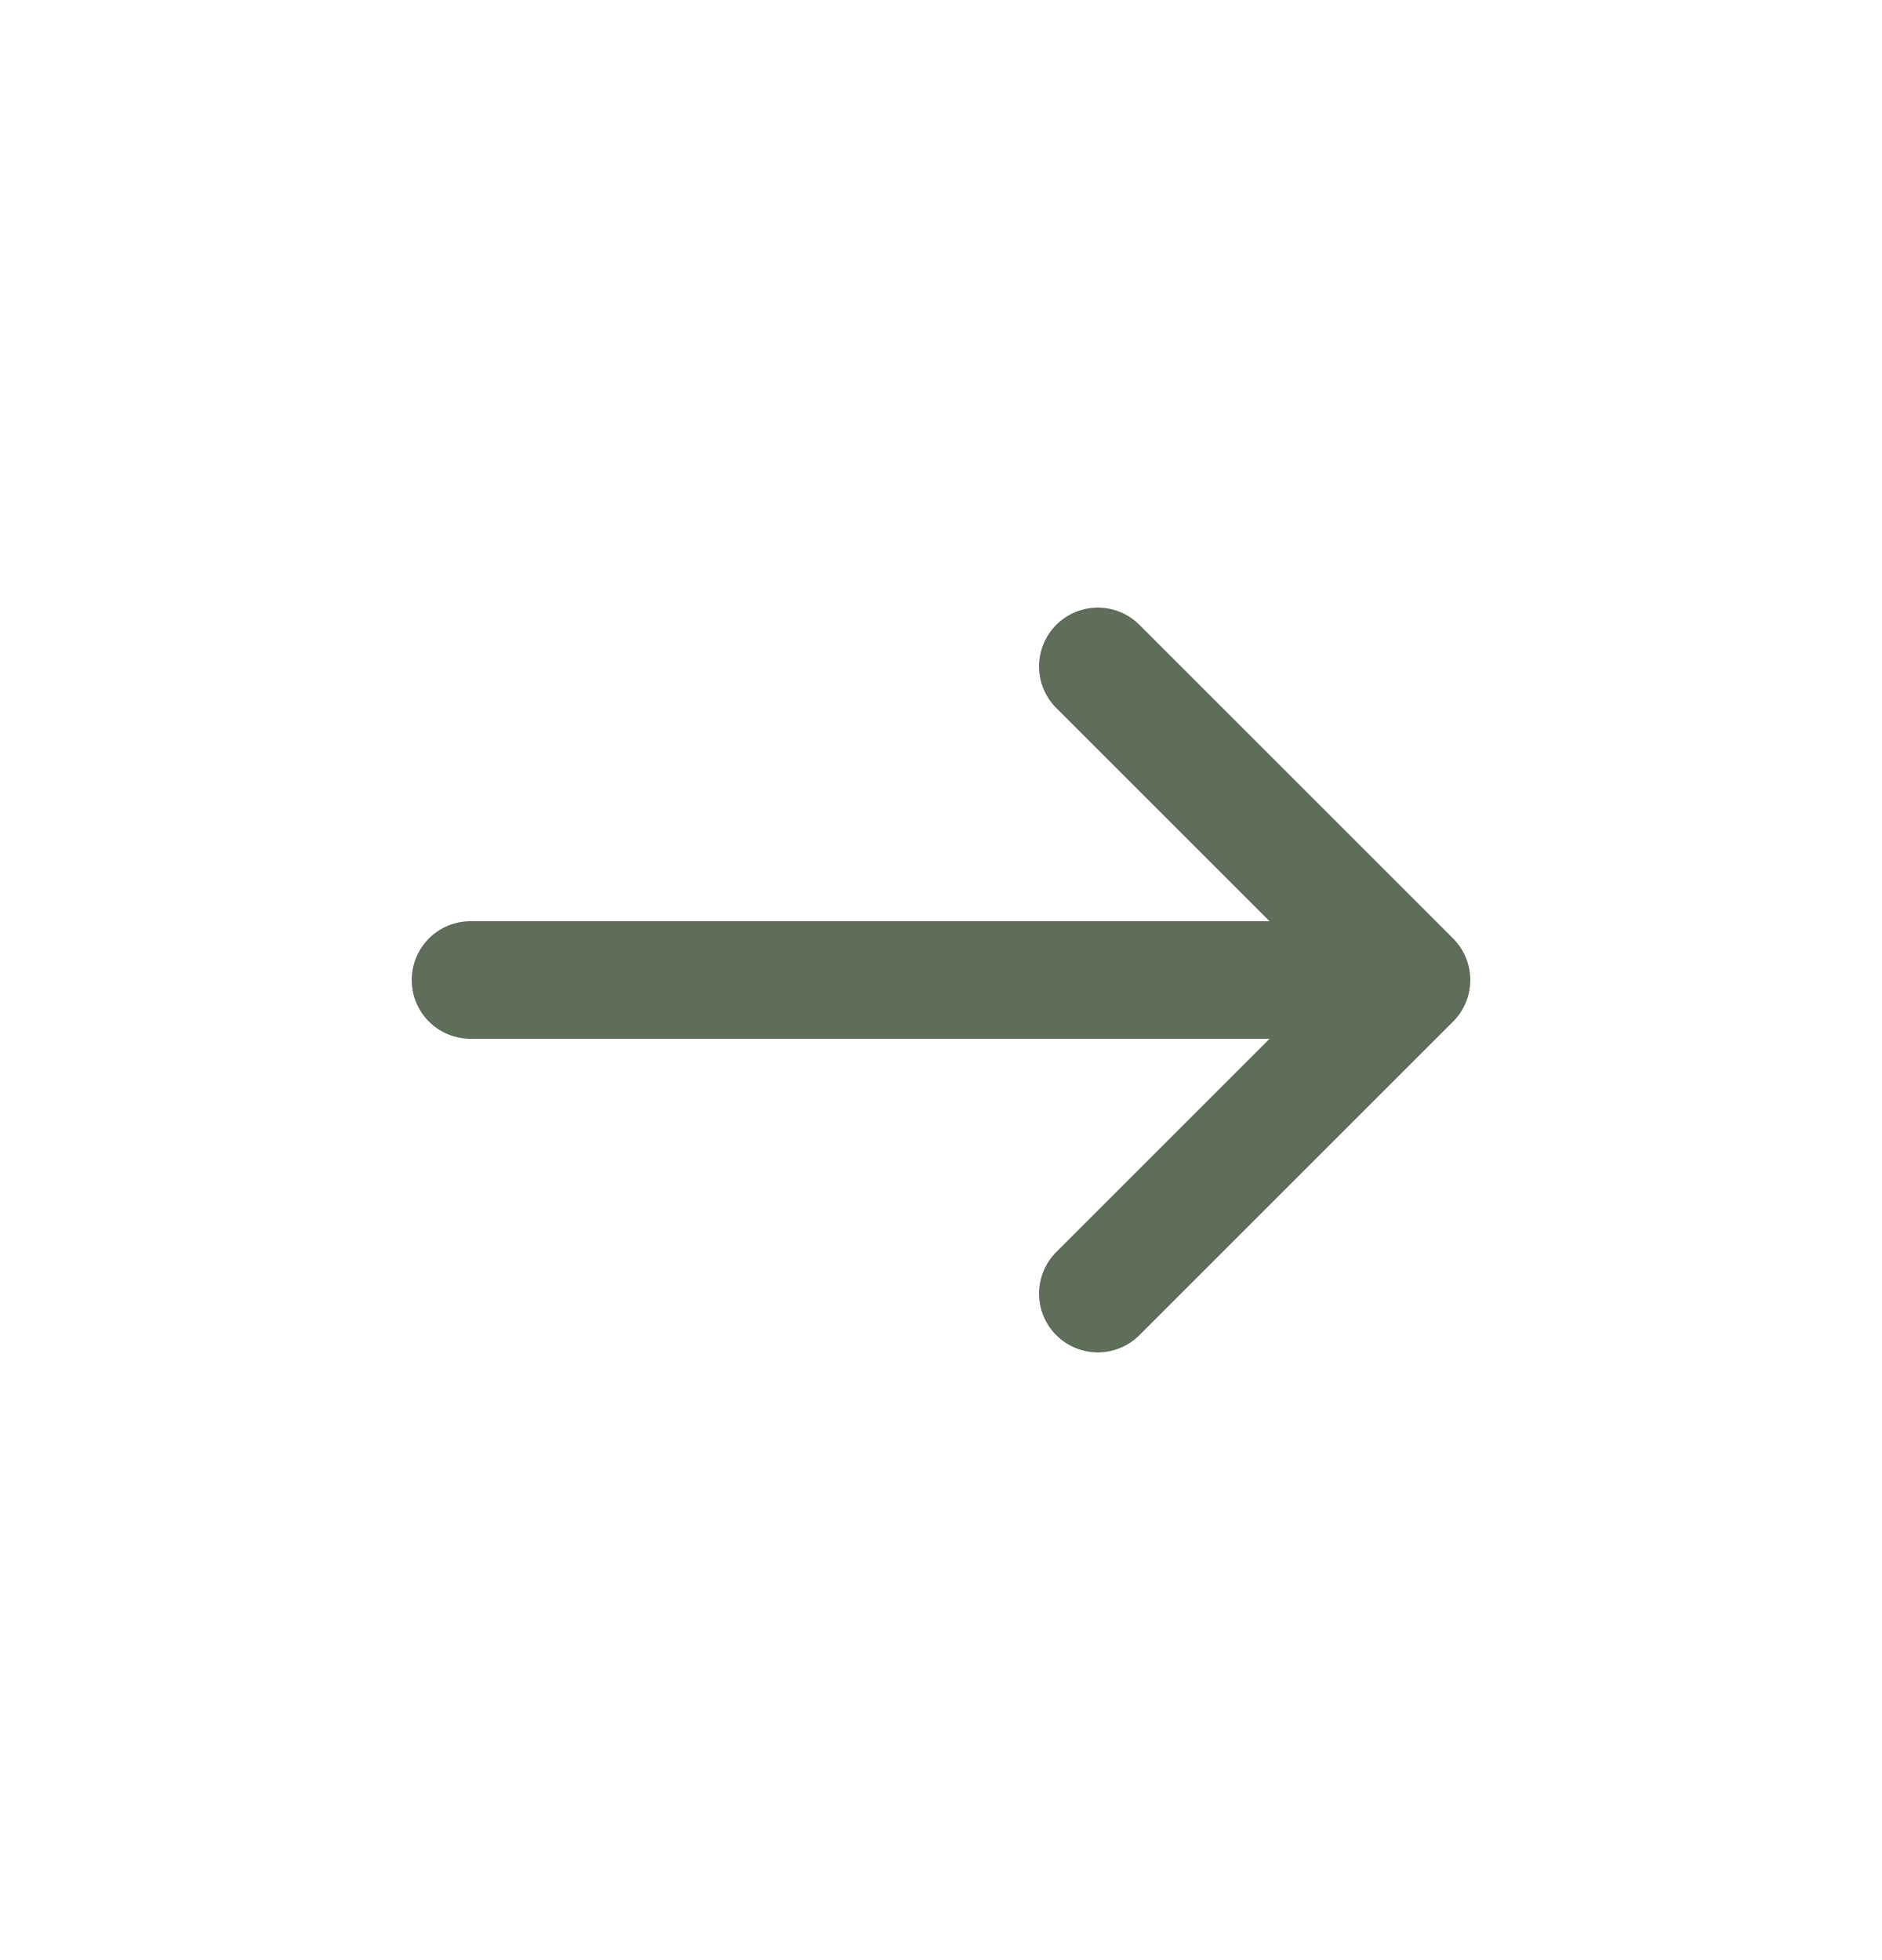
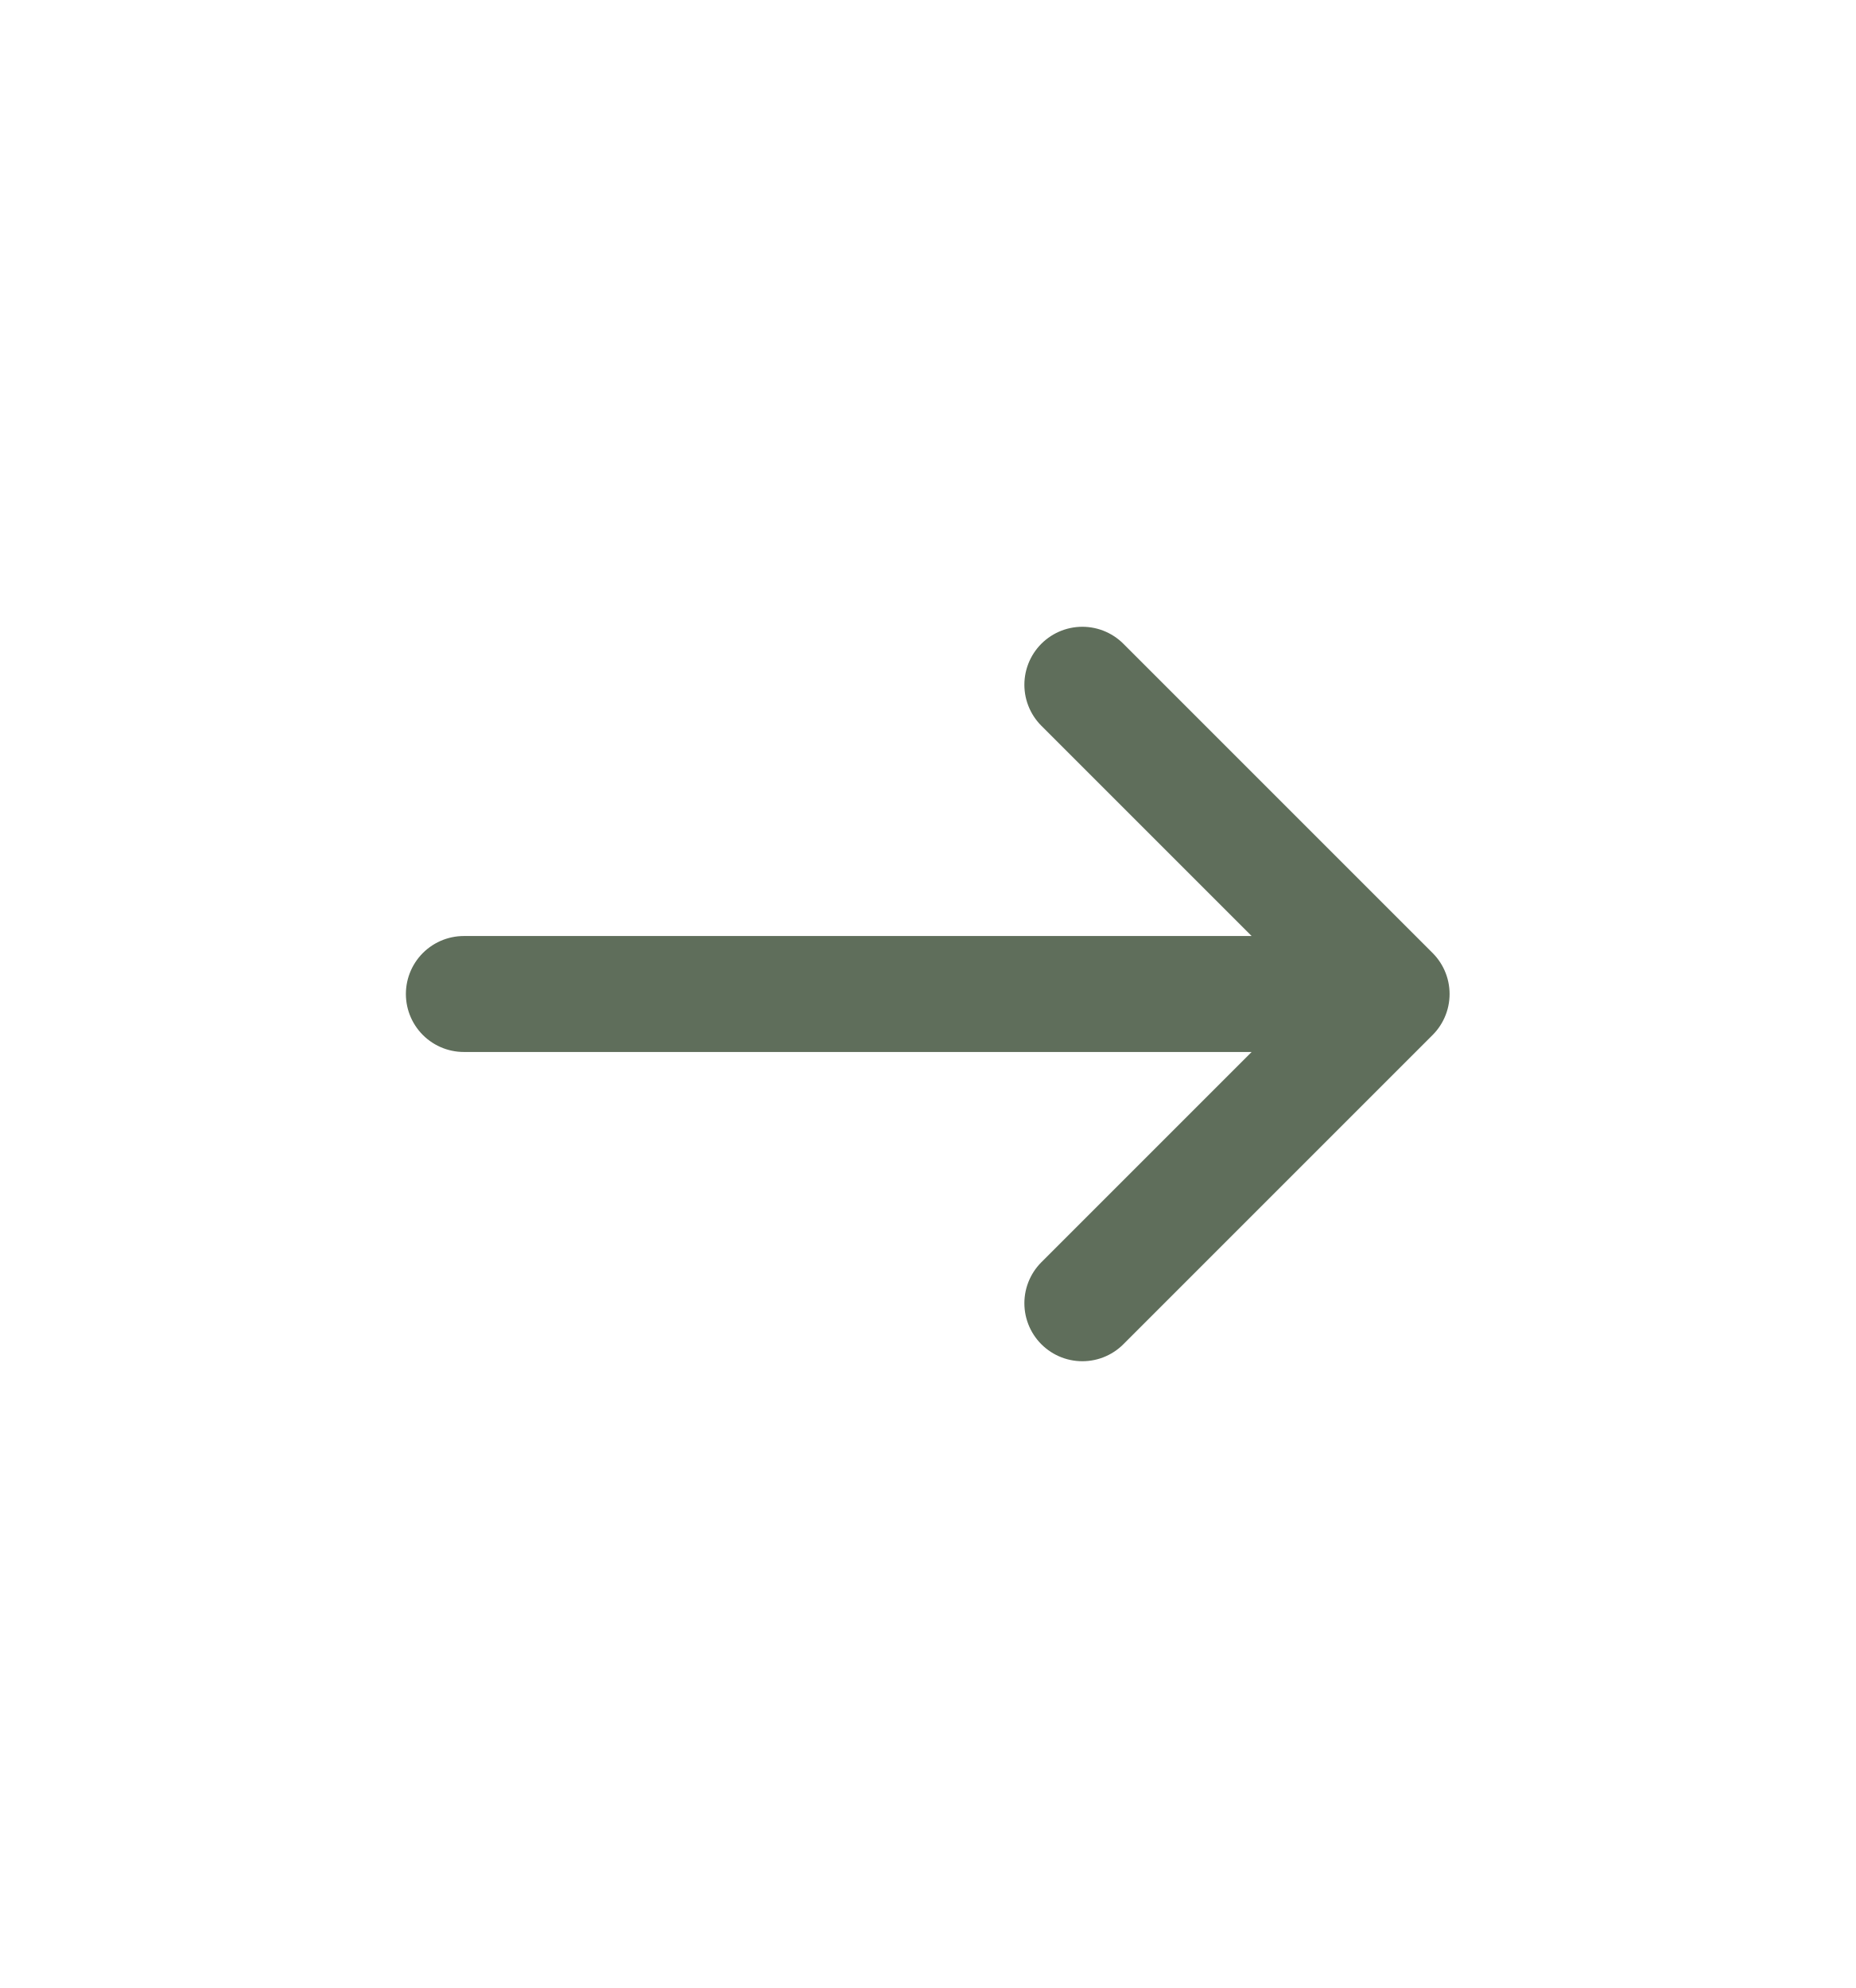
- <svg xmlns="http://www.w3.org/2000/svg" width="24" height="25" viewBox="0 0 24 25" fill="none">
+ <svg xmlns="http://www.w3.org/2000/svg" width="28" height="30" viewBox="0 0 24 25" fill="none">
  <path d="M14 8.5L18 12.5M18 12.5L14 16.5M18 12.5L6 12.5" stroke="#5F6E5B" stroke-width="1.5" stroke-linecap="round" stroke-linejoin="round" />
</svg>
